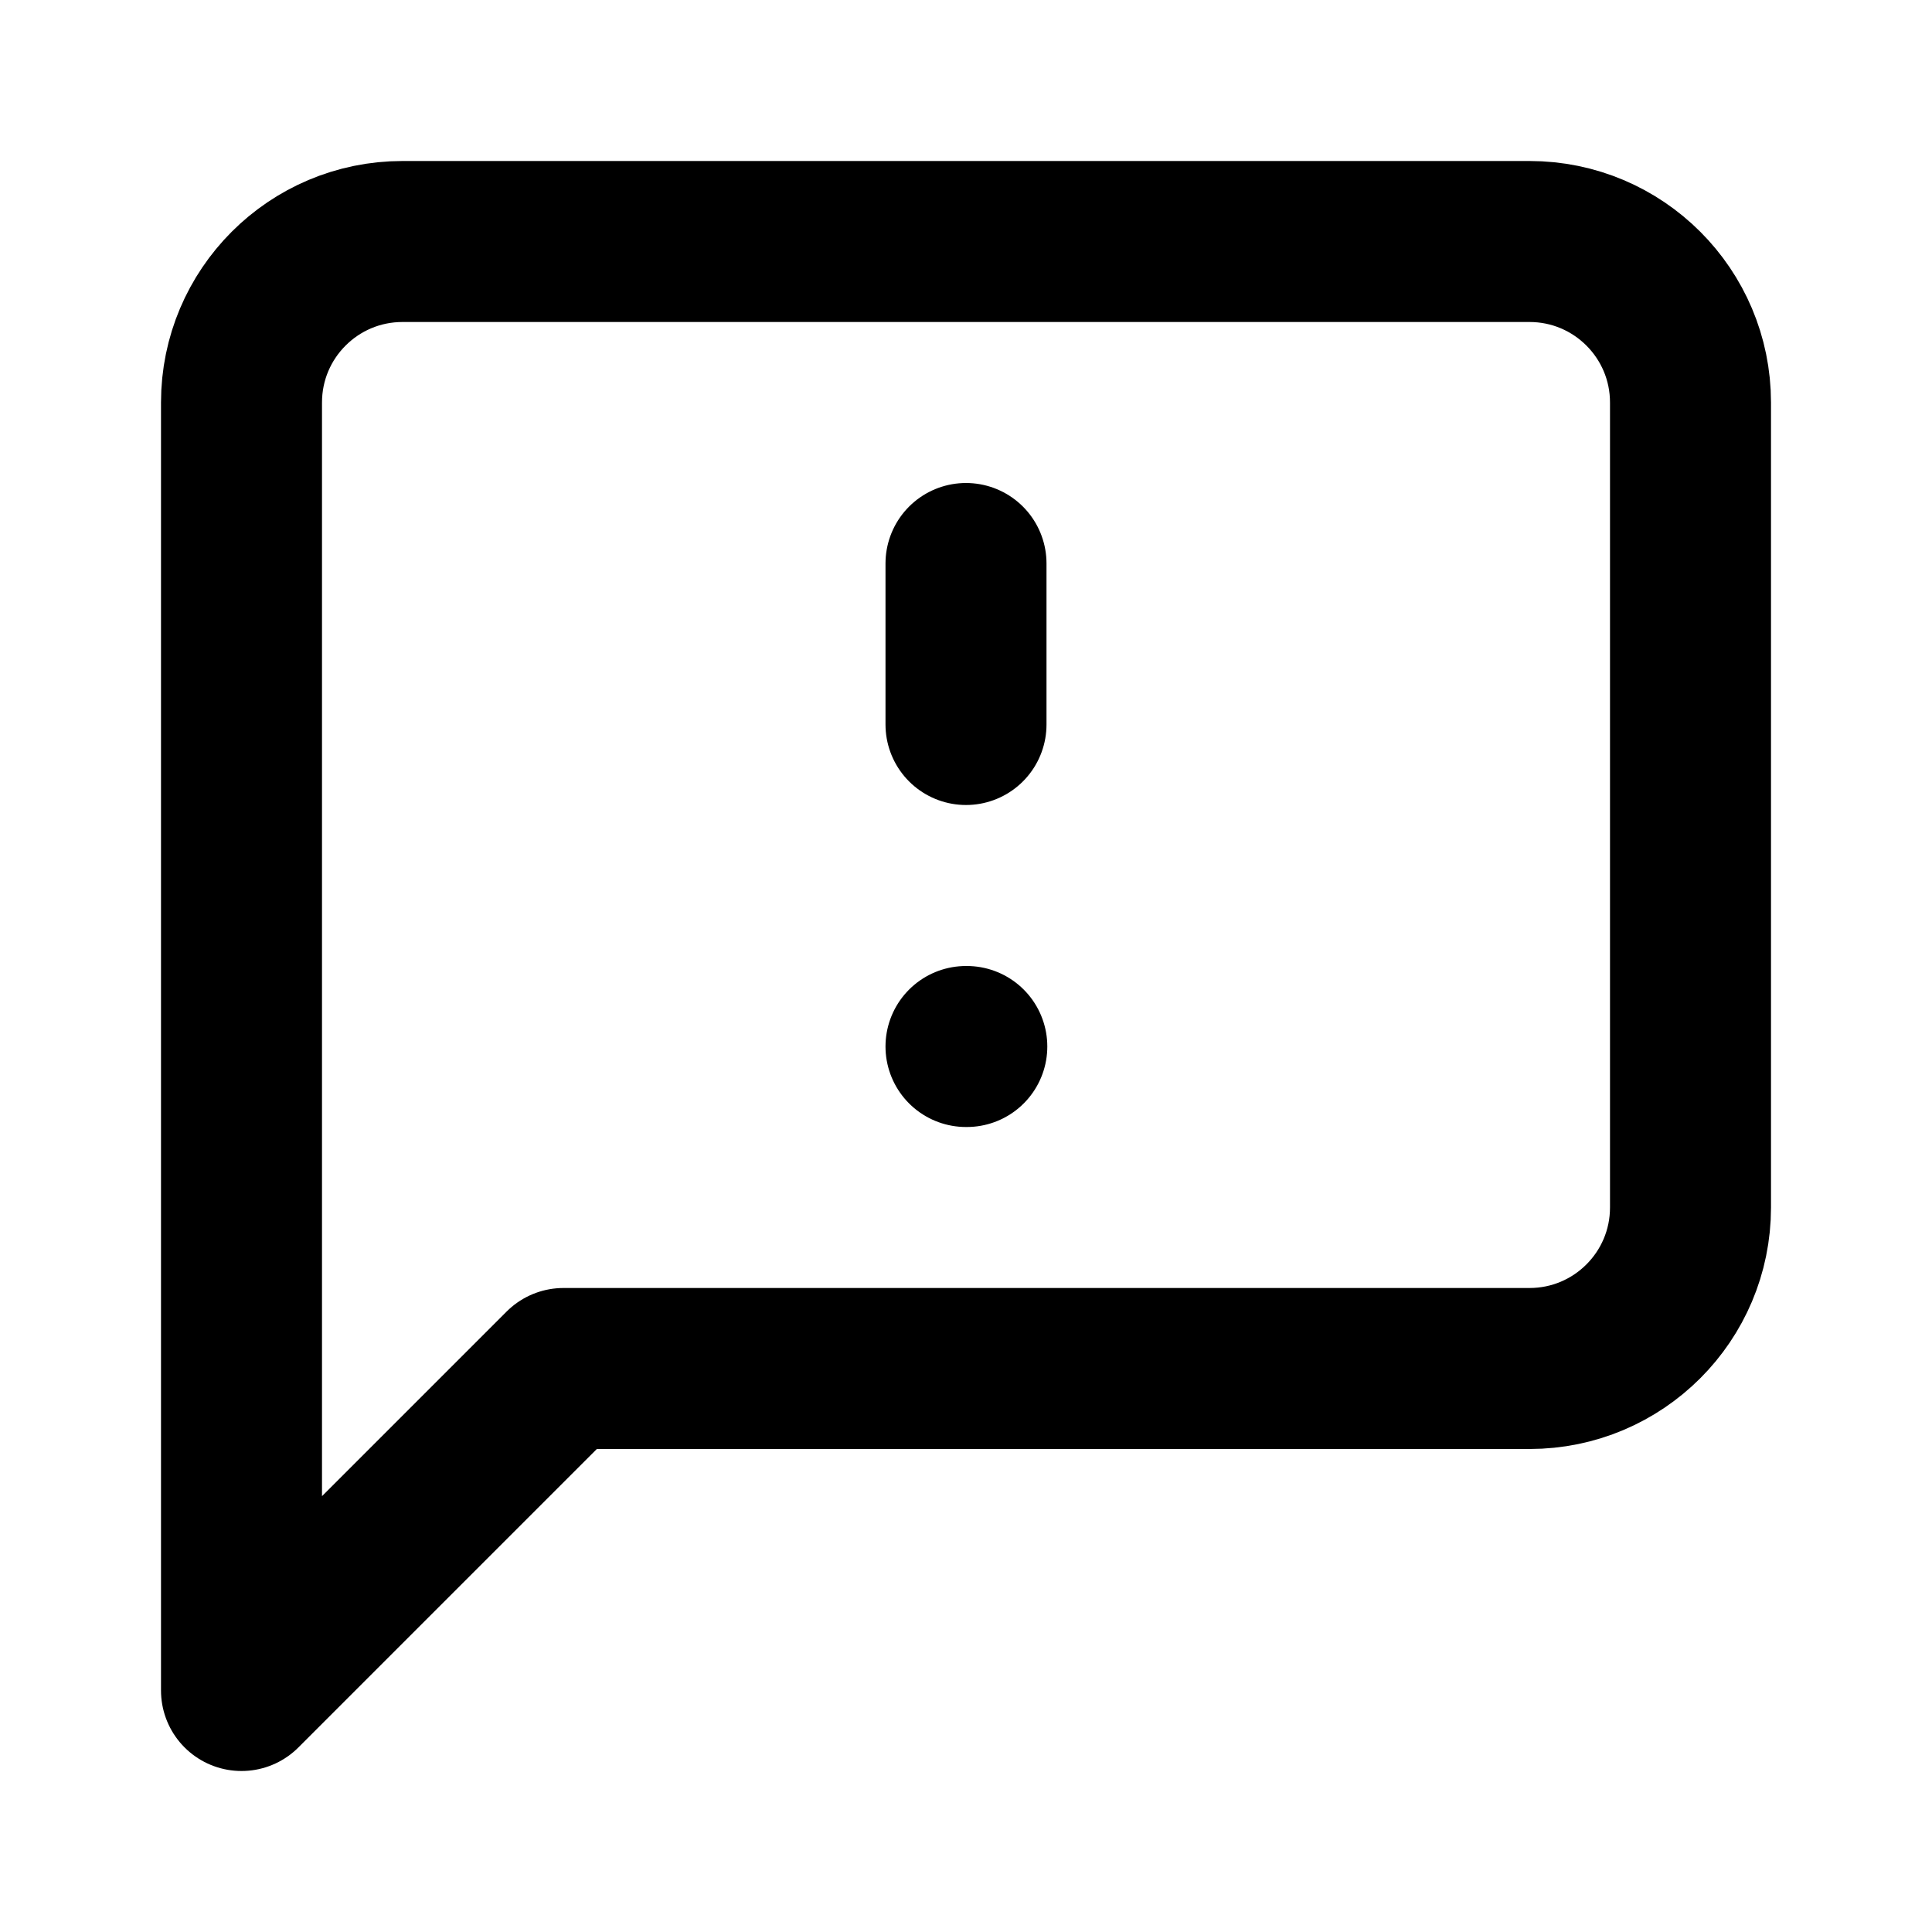
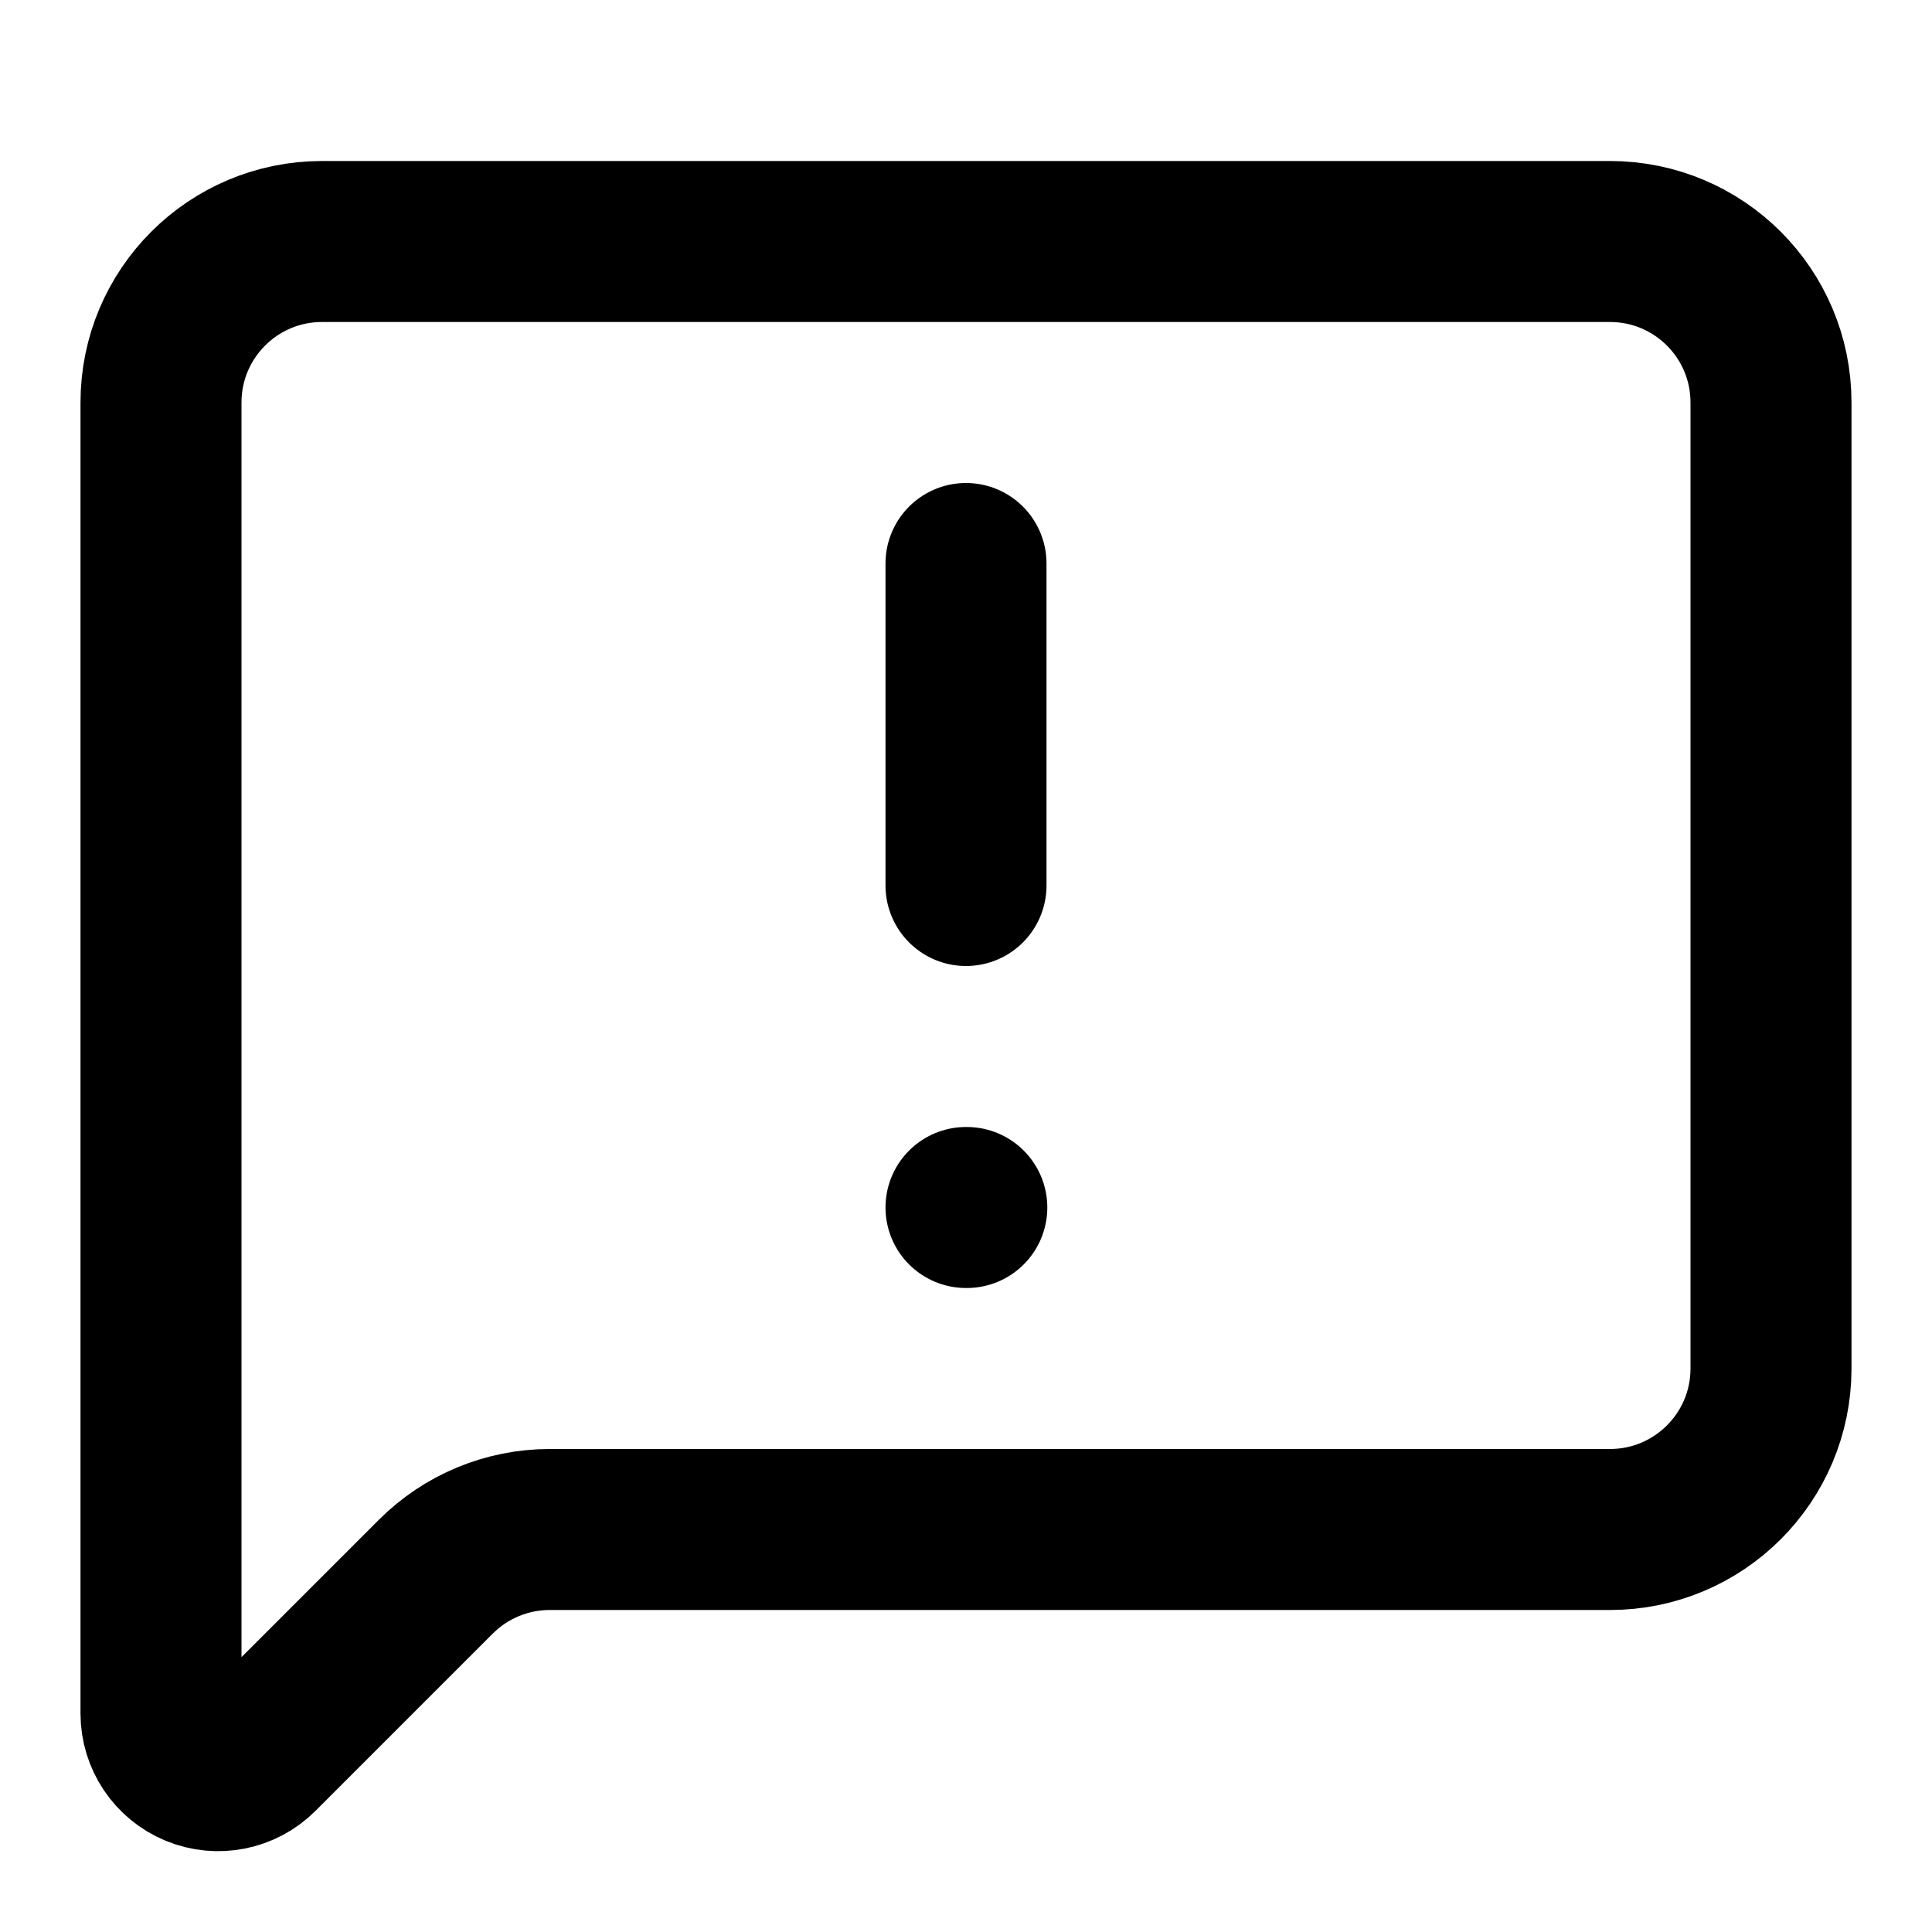
<svg xmlns="http://www.w3.org/2000/svg" width="24" height="24" viewBox="0 0 24 24" fill="none" stroke="currentColor" stroke-width="2" stroke-linecap="round" stroke-linejoin="round">
-   <path d="M21 15a2 2 0 0 1-2 2H7l-4 4V5a2 2 0 0 1 2-2h14a2 2 0 0 1 2 2z" />
-   <path d="M12 7v2" />
-   <path d="M12 13h.01" />
+   <path d="M22 17a2 2 0 0 1-2 2H6.828a2 2 0 0 0-1.414.586l-2.202 2.202A.71.71 0 0 1 2 21.286V5a2 2 0 0 1 2-2h16a2 2 0 0 1 2 2z" />
+   <path d="M12 15h.01" />
+   <path d="M12 7v4" />
</svg>
